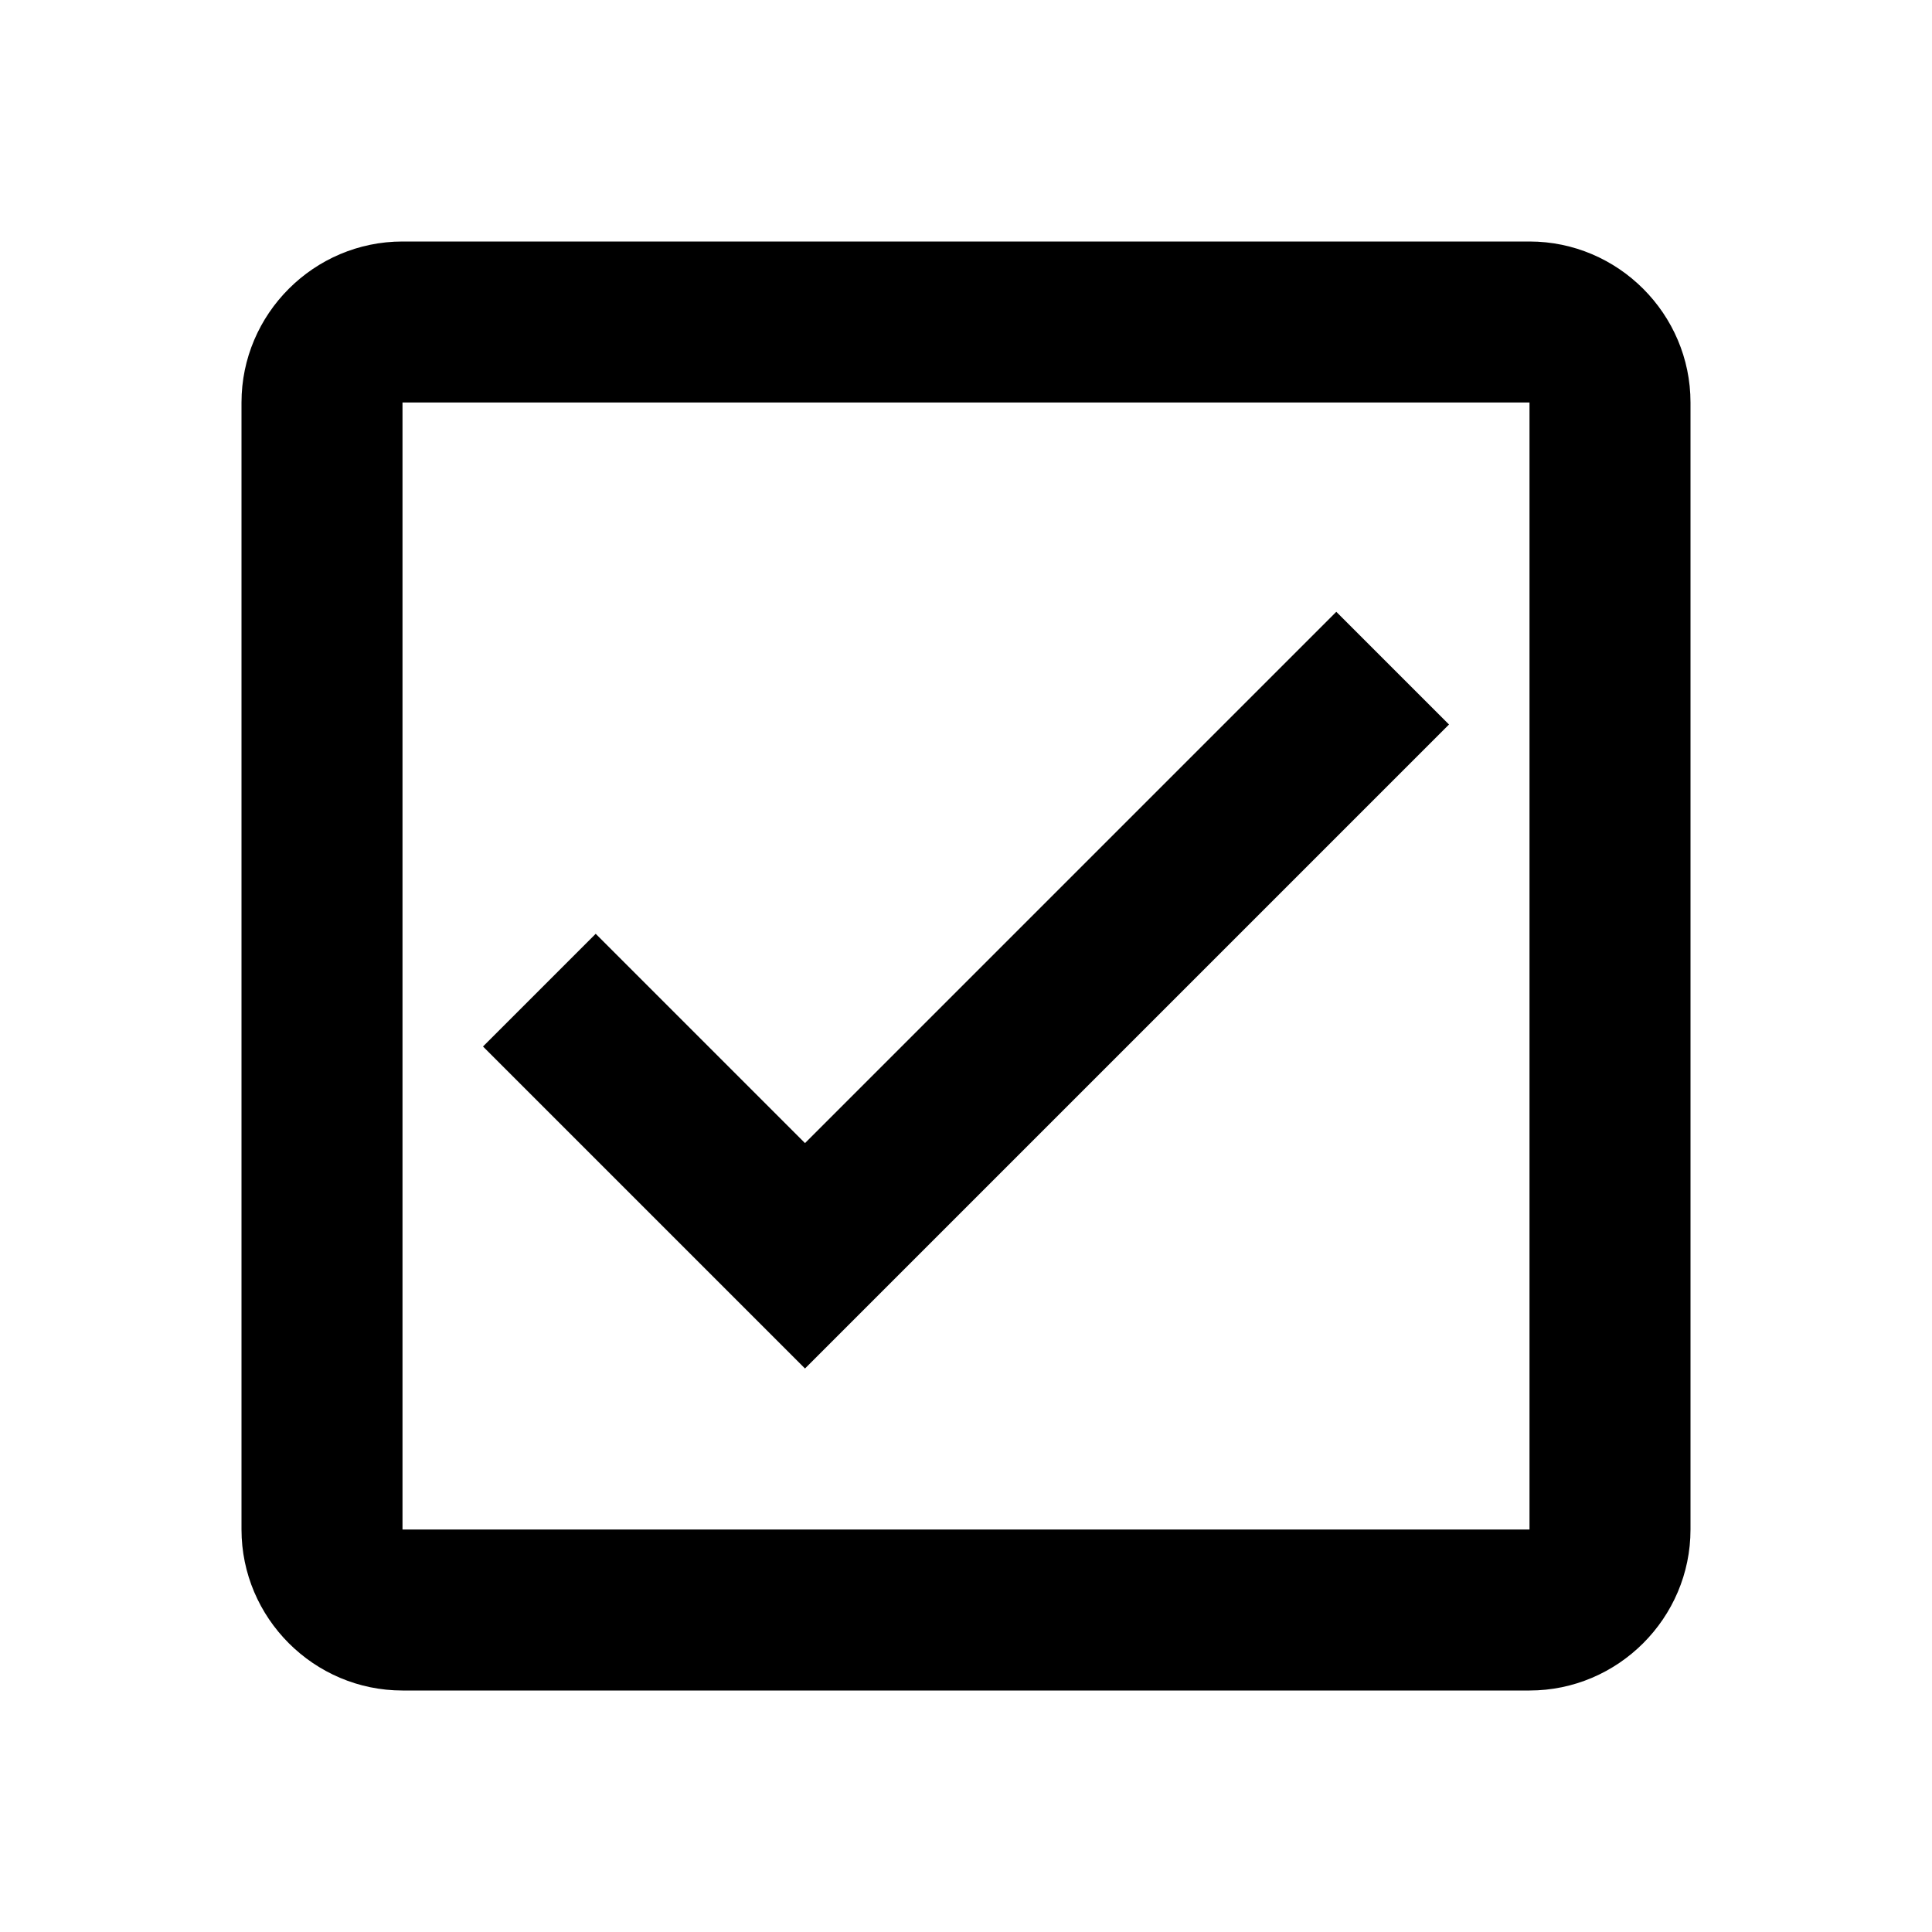
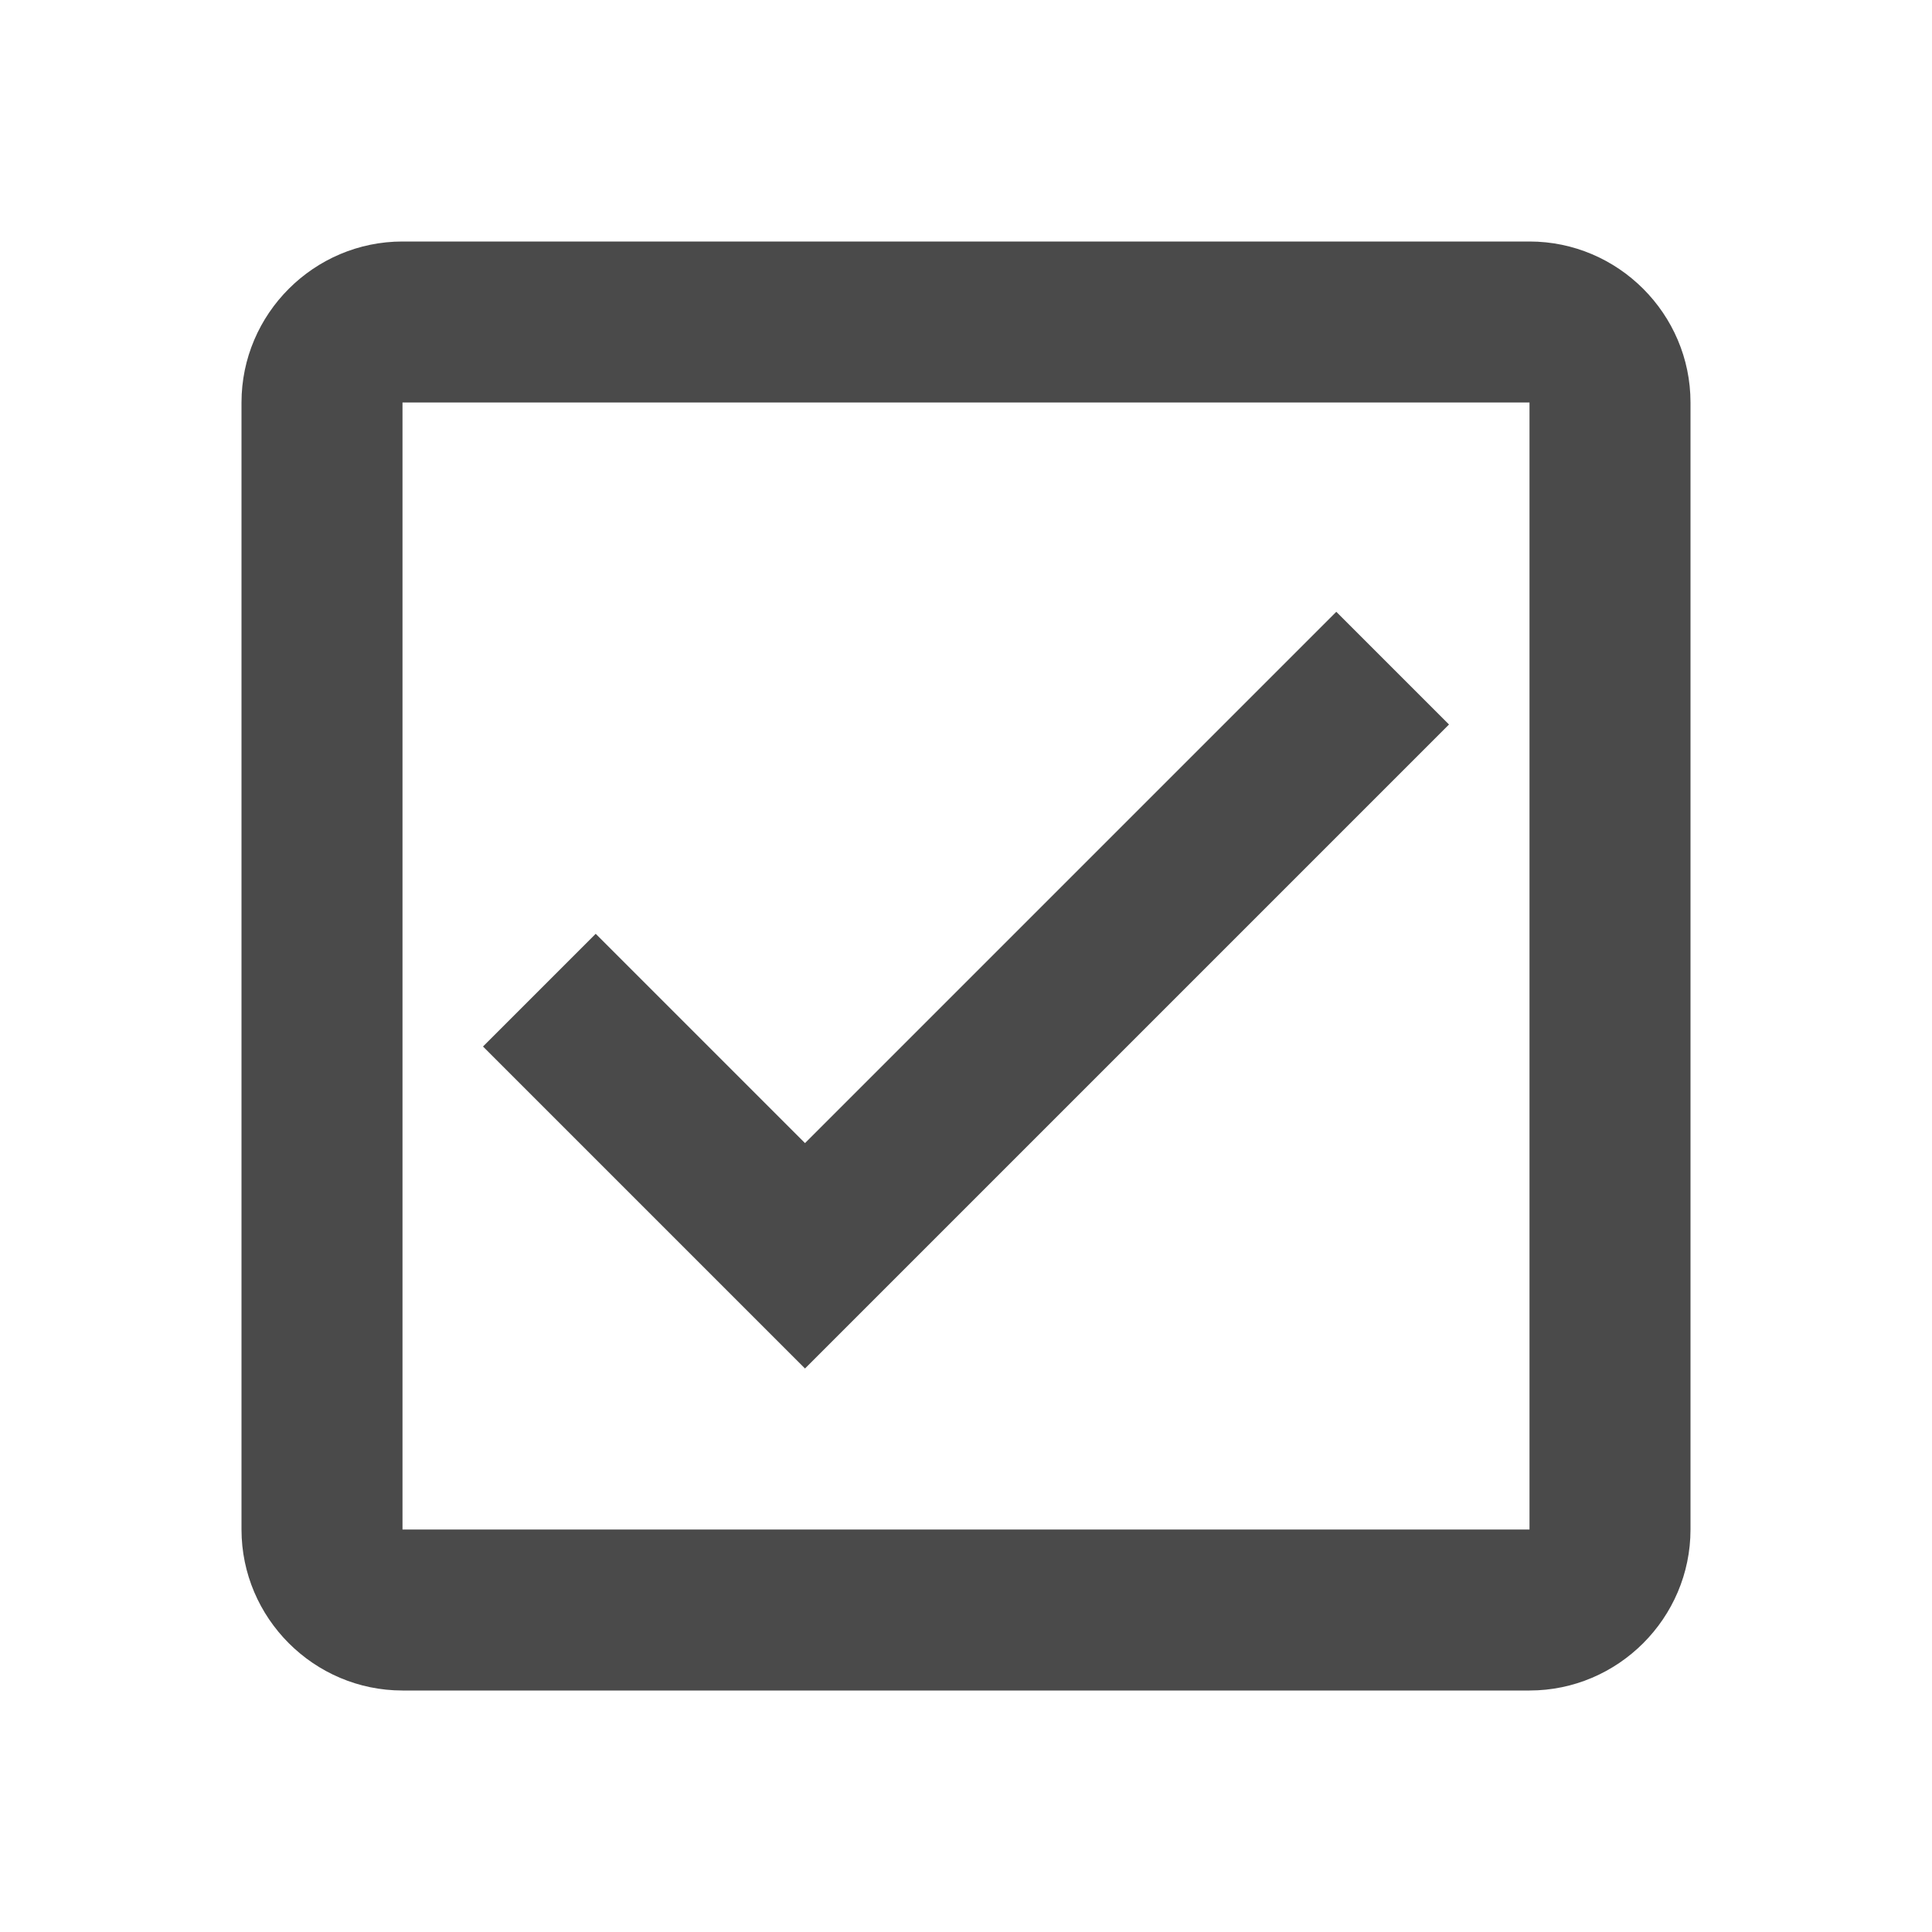
- <svg xmlns="http://www.w3.org/2000/svg" width="24" height="24" viewBox="0 0 24 24" fill="#000">
+ <svg xmlns="http://www.w3.org/2000/svg" width="24" height="24" viewBox="0 0 24 24" fill="#4a4a4a">
  <path d="M19 3H5c-1.1 0-2 .9-2 2v14c0 1.1.9 2 2 2h14c1.1 0 2-.9 2-2V5c0-1.1-.9-2-2-2zm0 16H5V5h14v14z" />
  <path d="M18 9l-1.4-1.4-6.6 6.6-2.6-2.6L6 13l4 4z" />
</svg>
